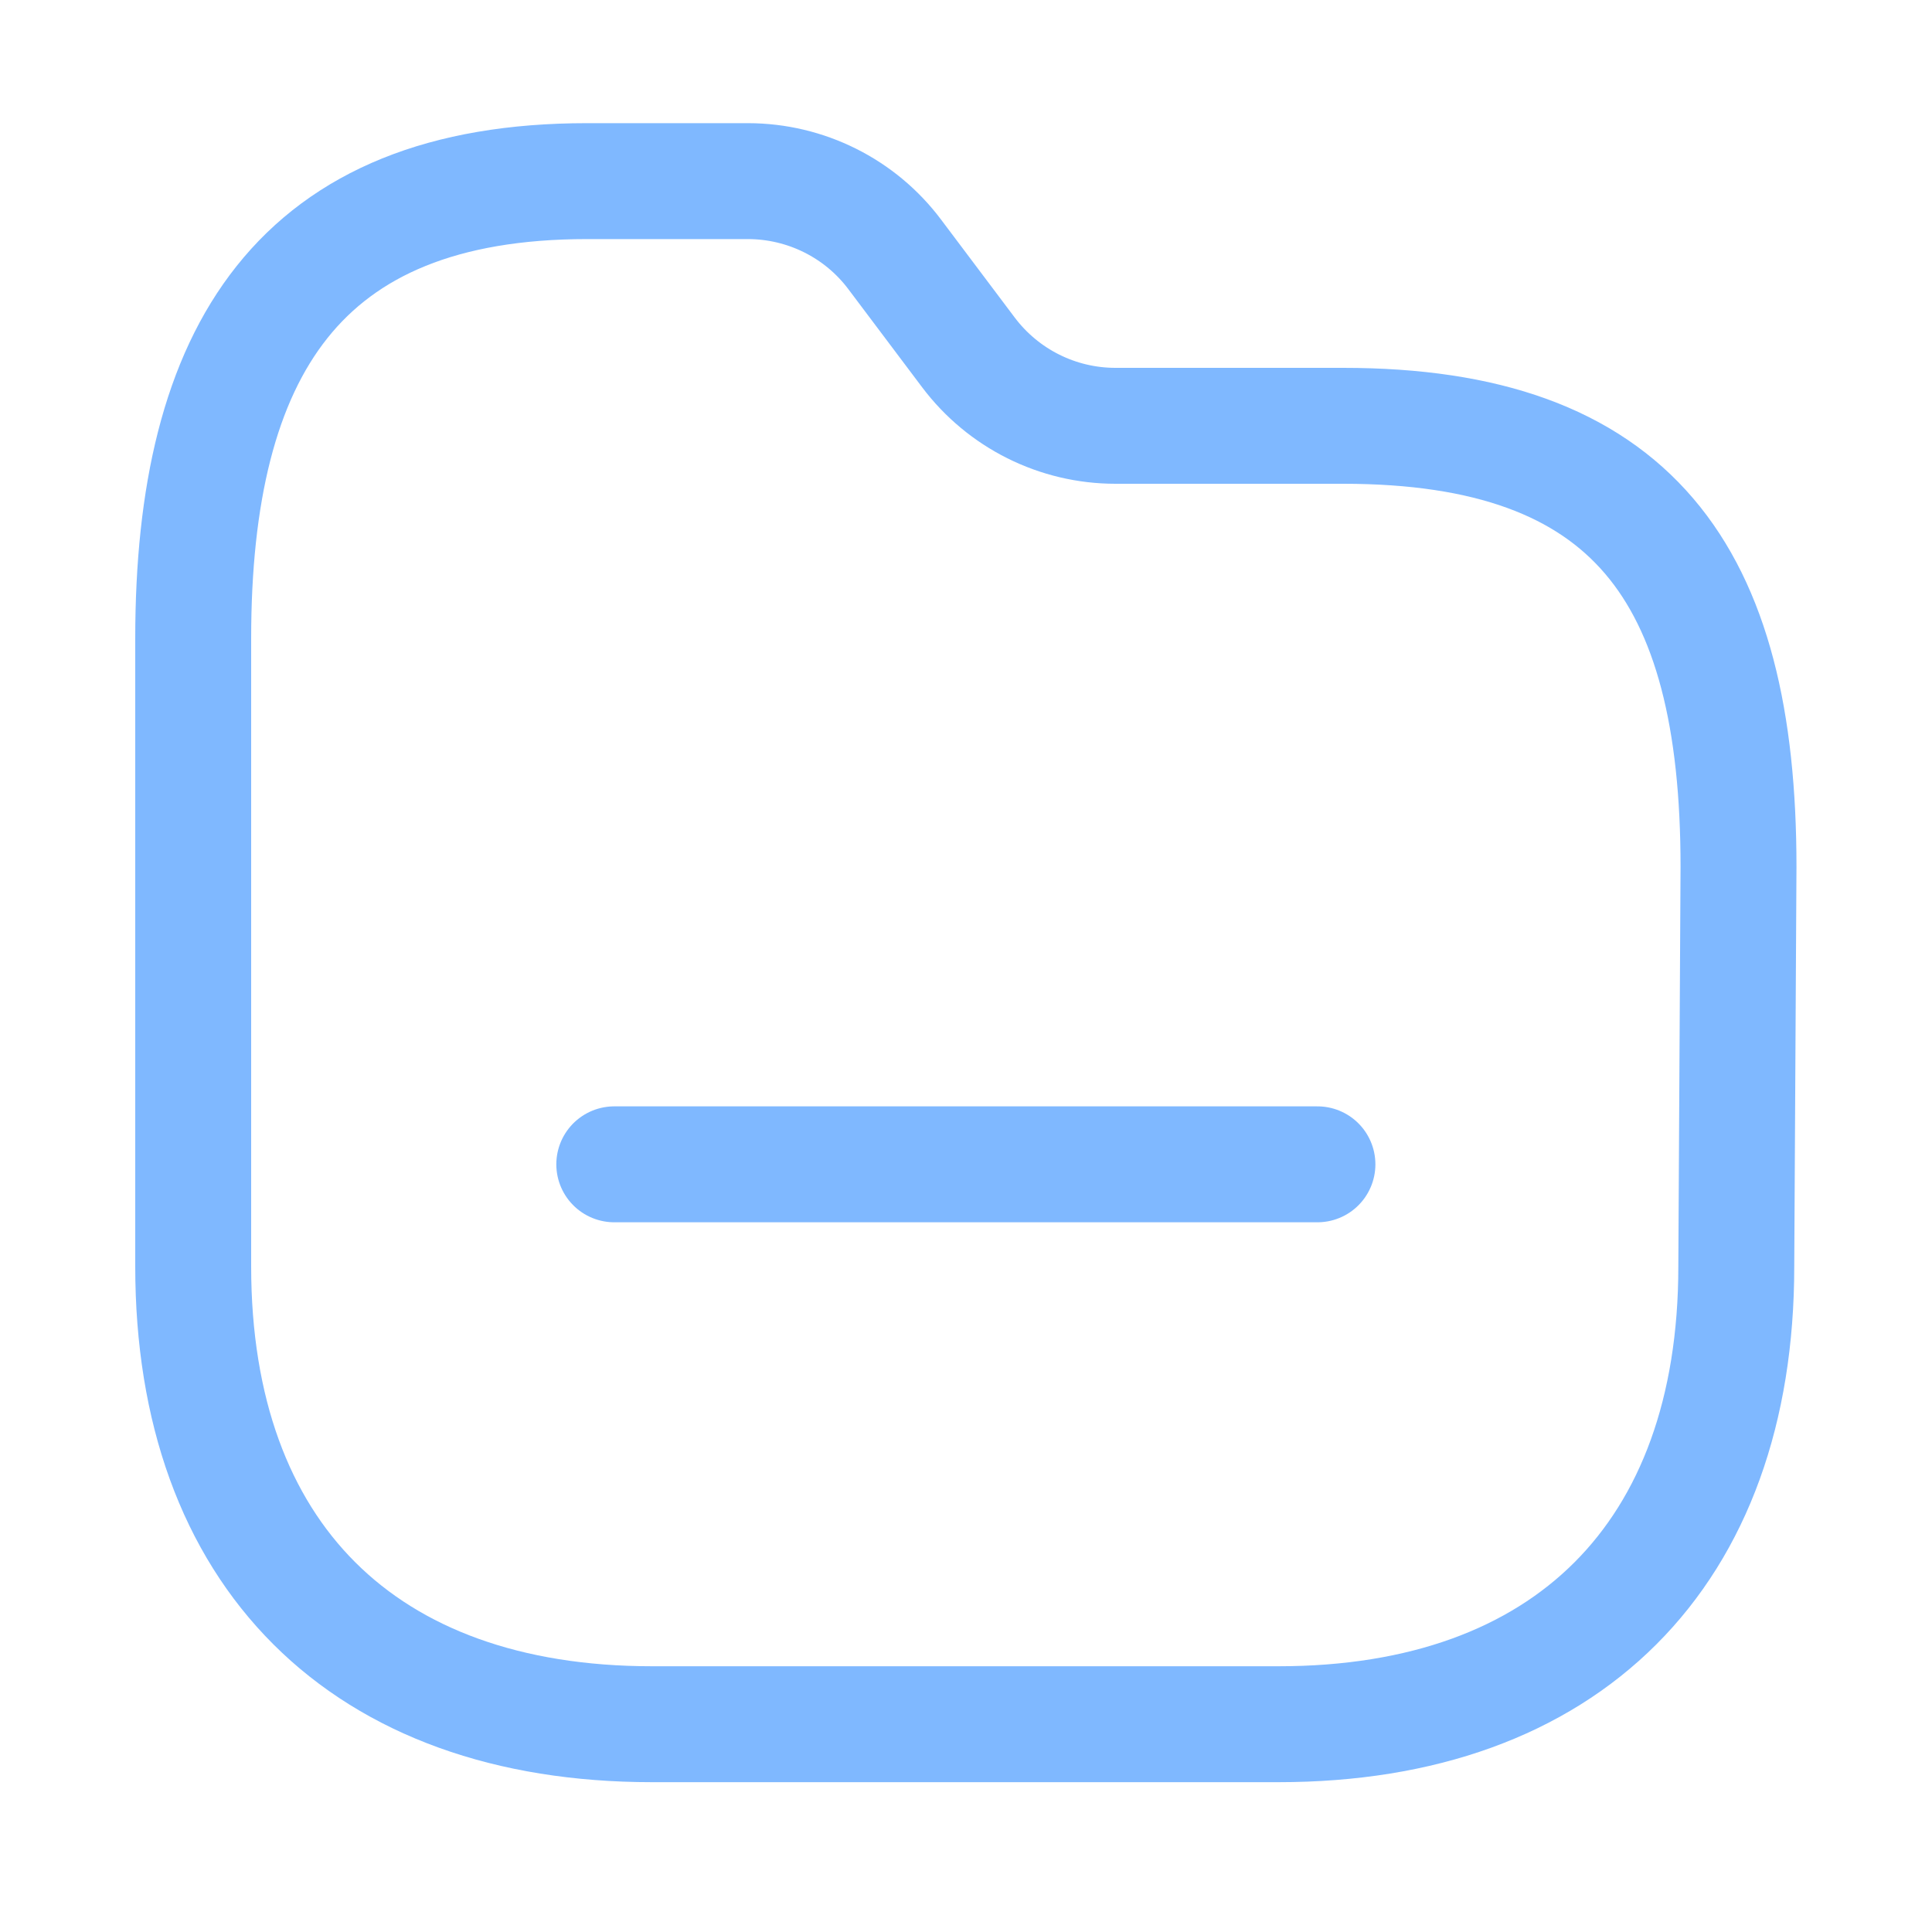
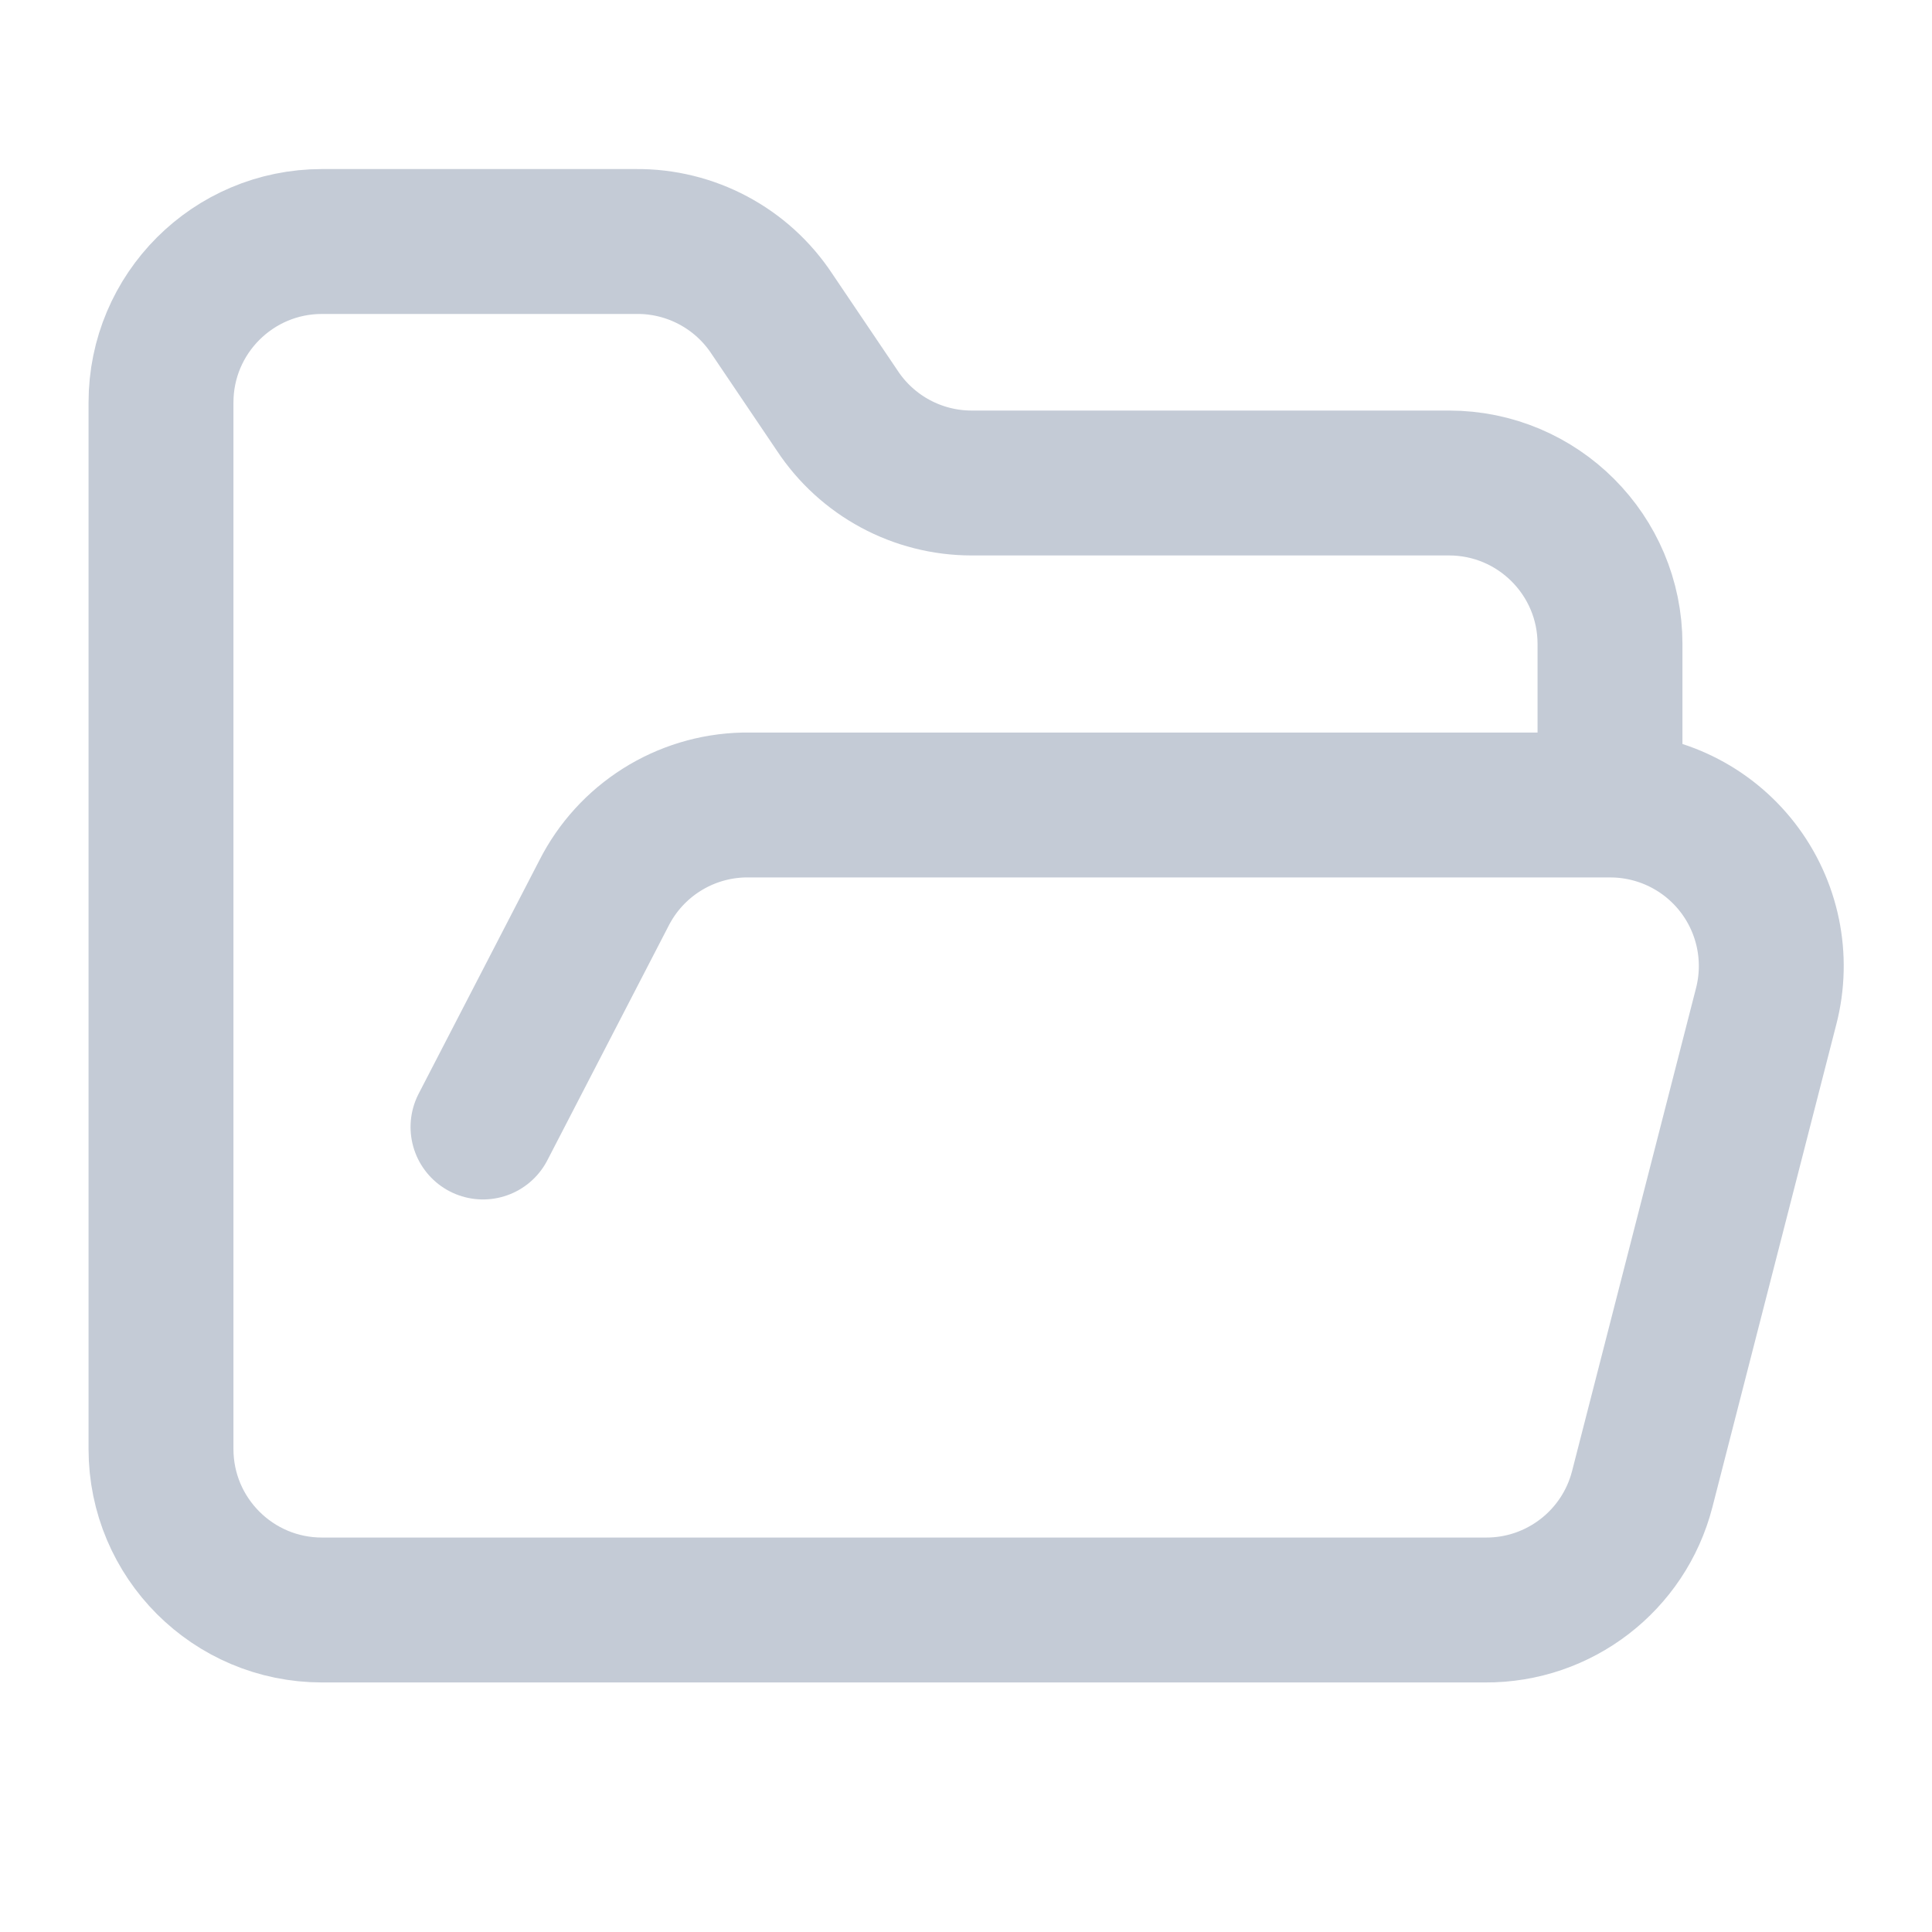
- <svg xmlns="http://www.w3.org/2000/svg" width="20" height="20" viewBox="0 0 20 20" fill="none">
-   <path d="M6.359 12.053H13.638M17.974 13.11C17.974 16.092 16.217 17.849 13.235 17.849H6.75C3.761 17.849 2 16.092 2 13.11V6.61C2 3.633 3.095 1.875 6.077 1.875H7.744C8.342 1.876 8.906 2.157 9.264 2.636L10.025 3.648C10.385 4.126 10.948 4.408 11.547 4.408H13.905C16.894 4.408 17.997 5.93 17.997 8.973L17.974 13.11Z" stroke="#7FB8FF" stroke-width="1.2" stroke-linecap="round" stroke-linejoin="round" />
+ <svg xmlns="http://www.w3.org/2000/svg" class="lucide lucide-folder-open" width="20" height="20" viewBox="0 0 24 24" fill="none" stroke="#C4CBD6" stroke-width="1.8" stroke-linecap="round" stroke-linejoin="round">
+   <path d="m6 14 1.5-2.9A2 2 0 0 1 9.24 10H20a2 2 0 0 1 1.94 2.5l-1.54 6a2 2 0 0 1-1.95 1.5H4a2 2 0 0 1-2-2V5a2 2 0 0 1 2-2h3.9a2 2 0 0 1 1.69.9l.81 1.2a2 2 0 0 0 1.67.9H18a2 2 0 0 1 2 2v2" />
</svg>
